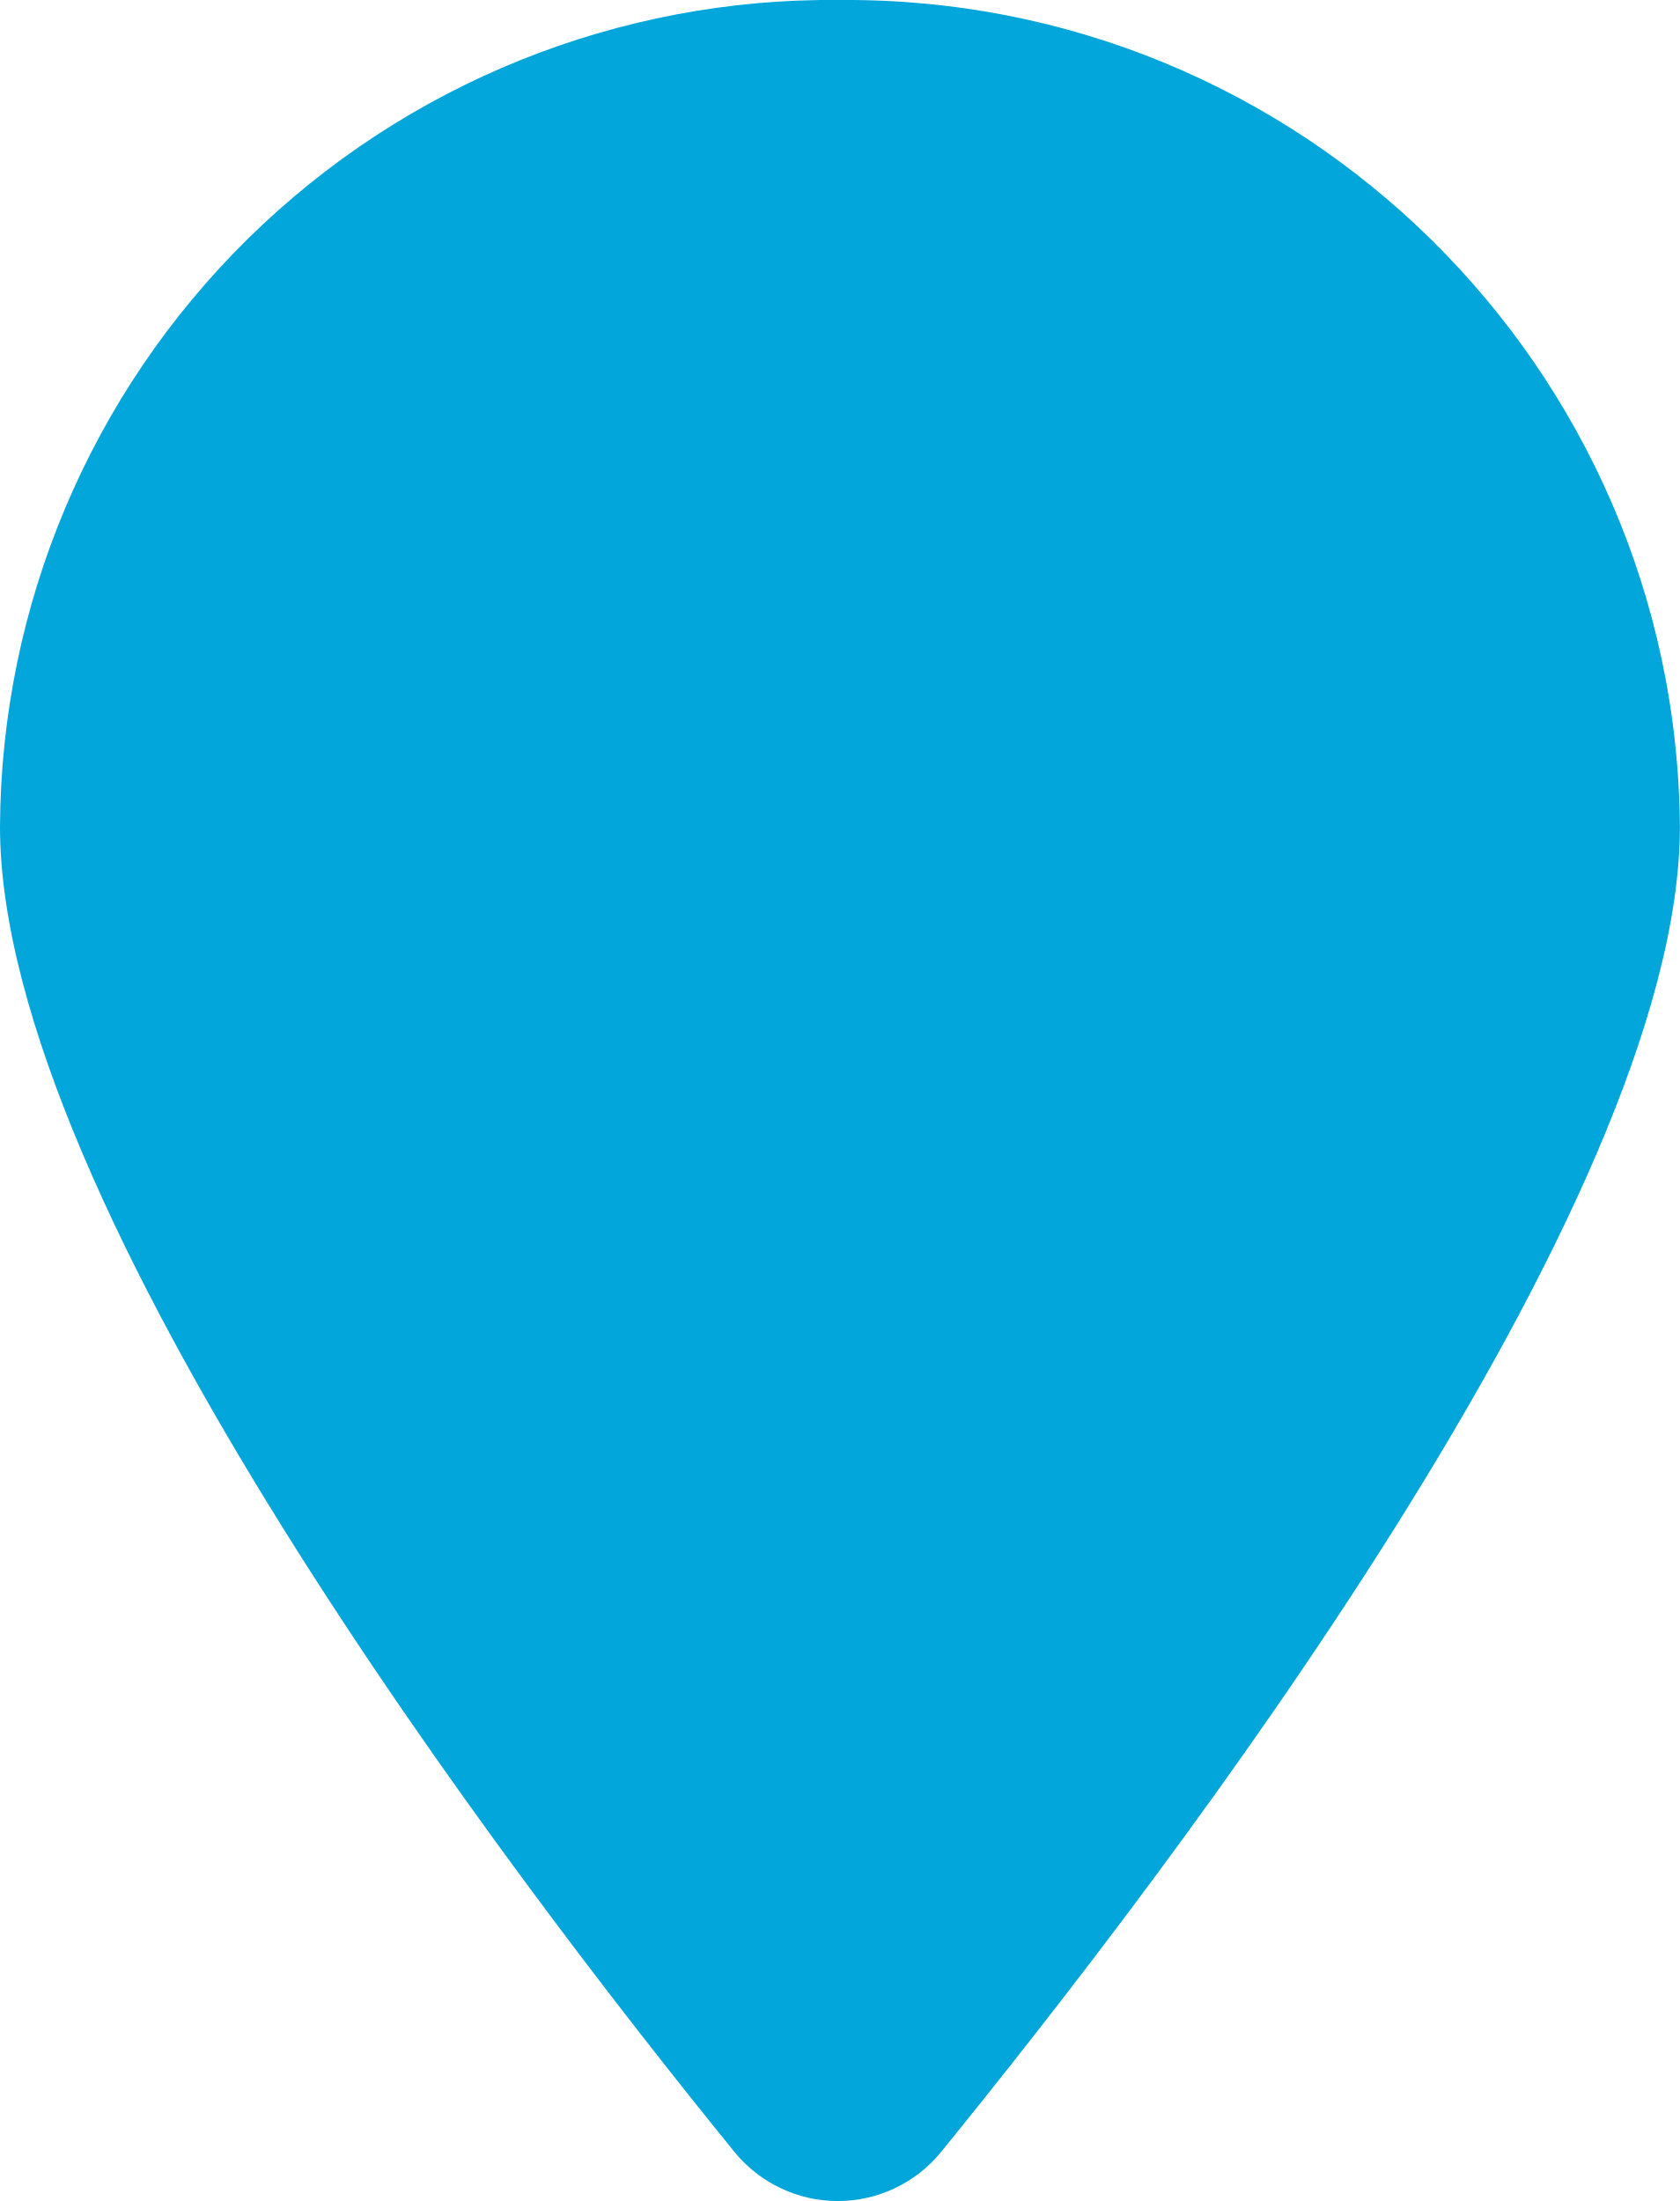
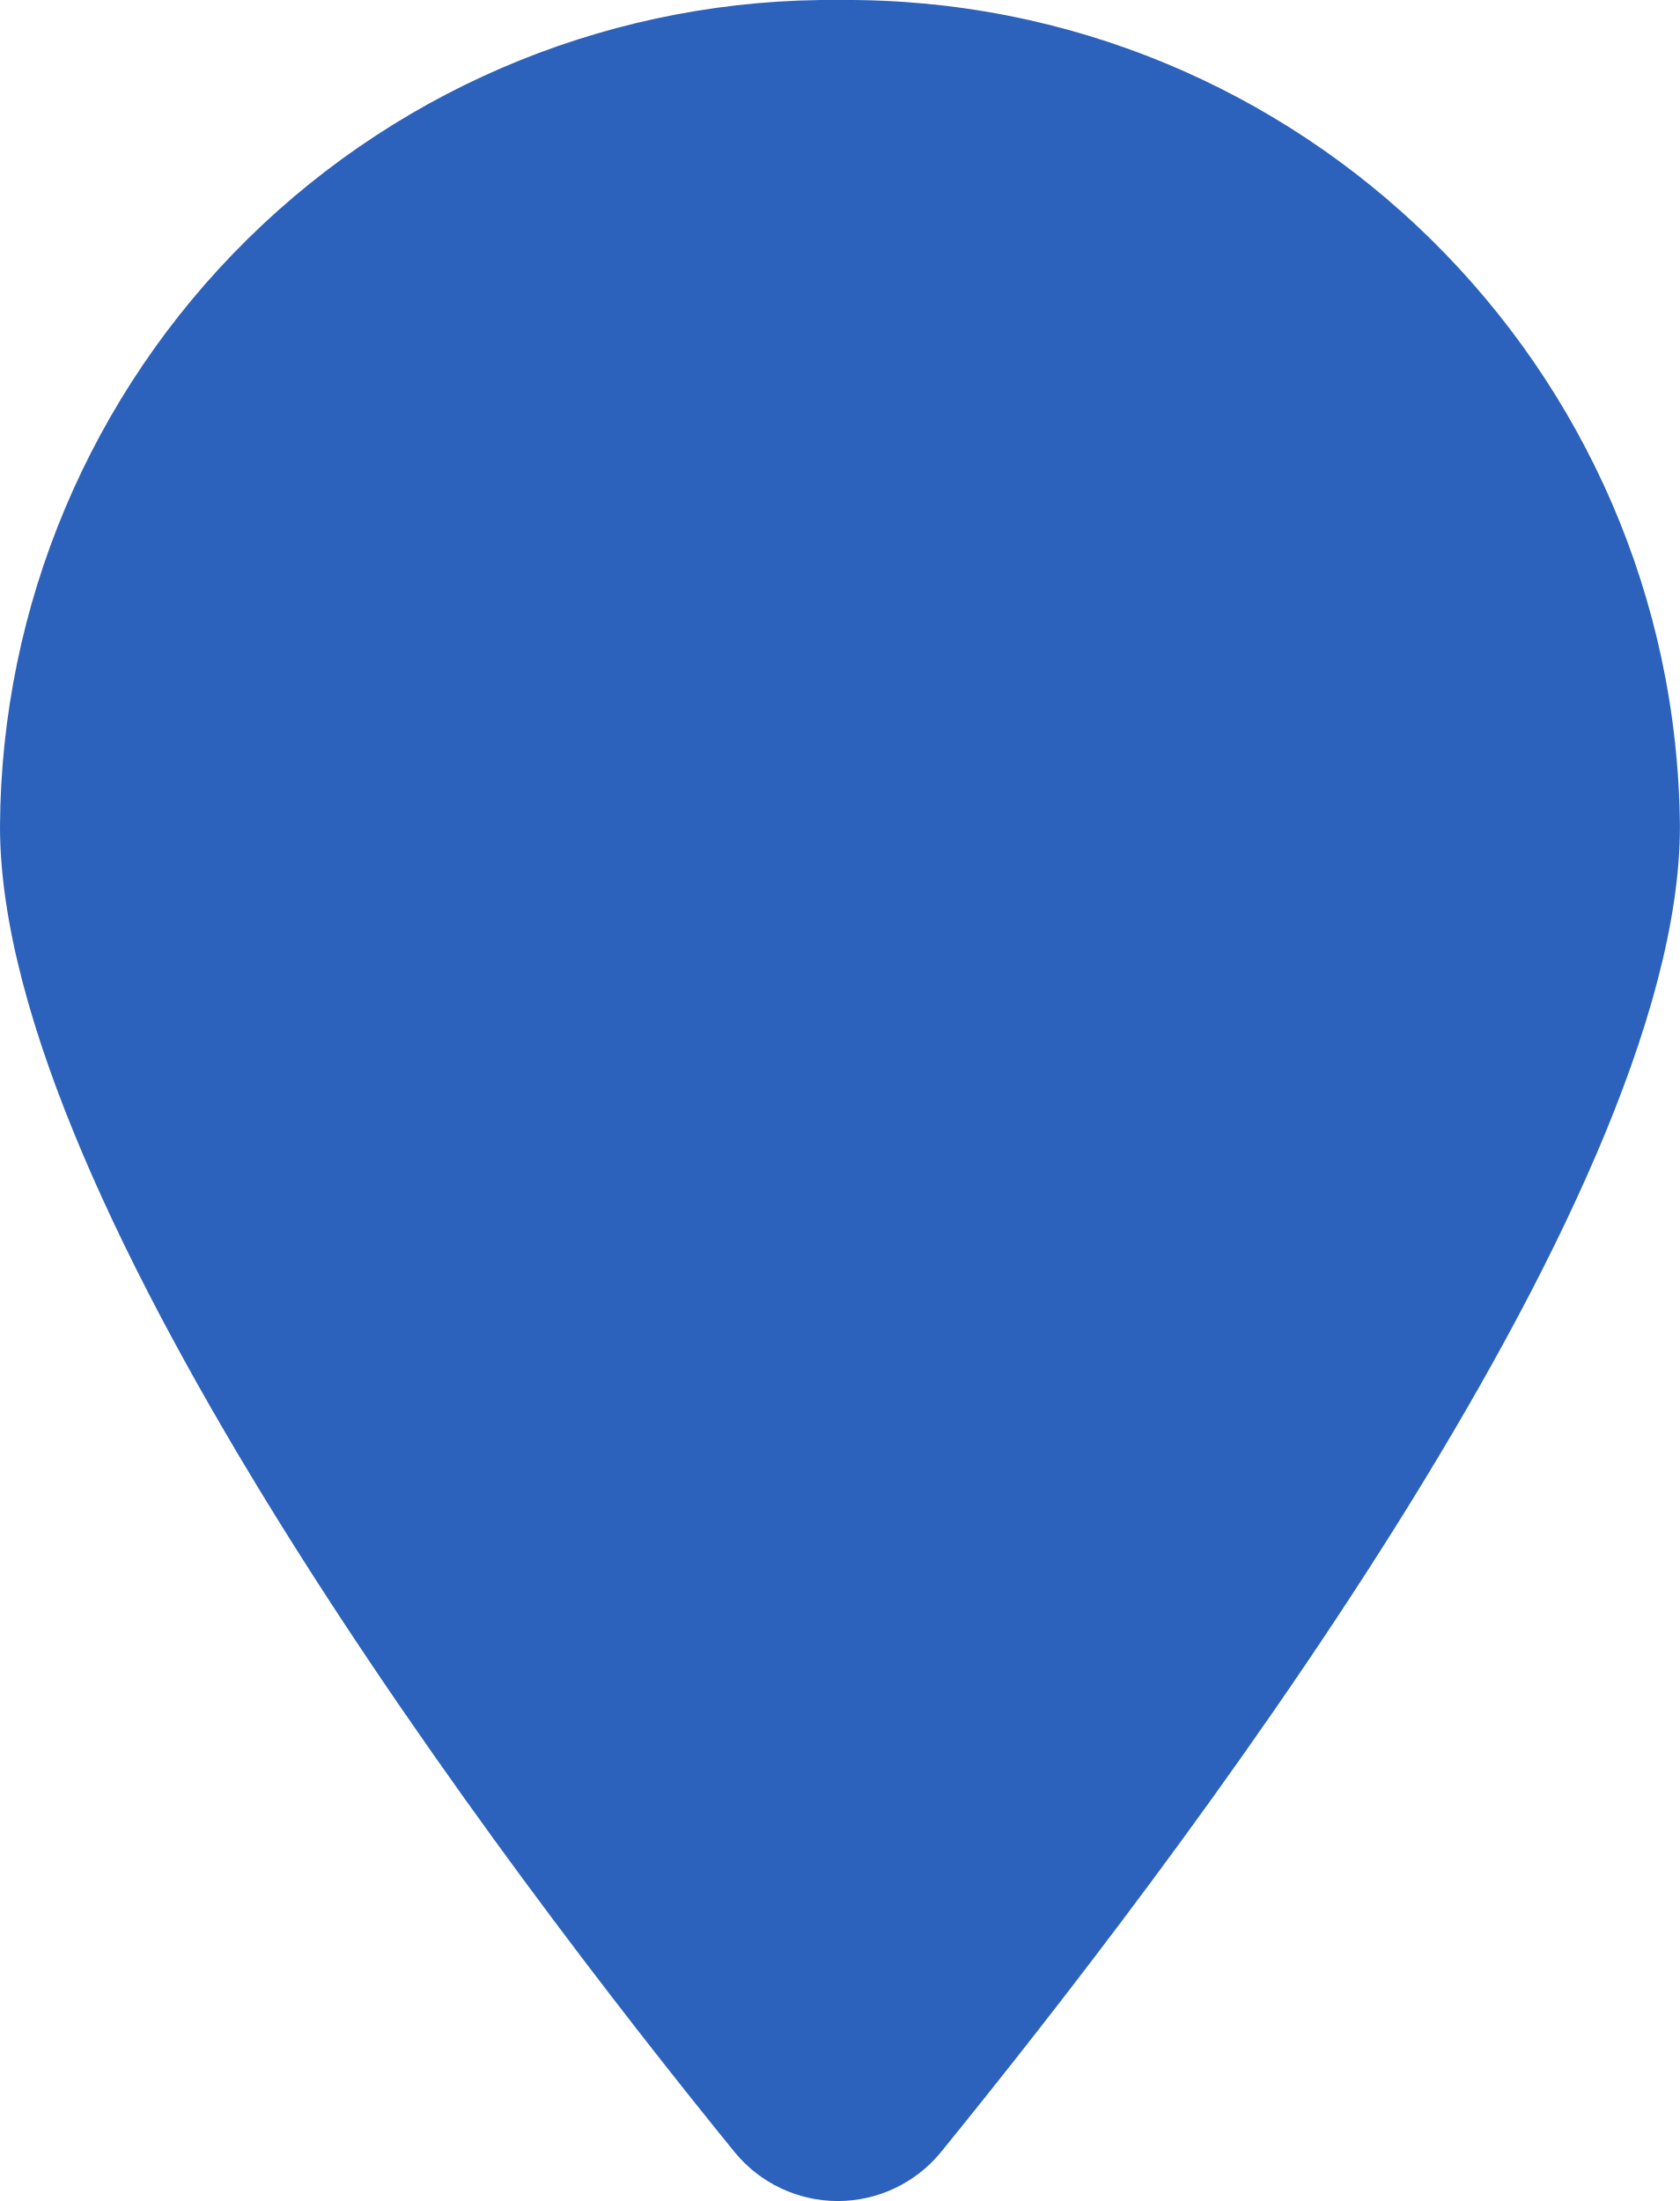
<svg xmlns="http://www.w3.org/2000/svg" id="Vector" width="29" height="38" viewBox="0 0 29 38">
-   <path id="Path_189" data-name="Path 189" d="M29,14.271c0,6.541-8.836,18.062-12.763,22.893a2.3,2.3,0,0,1-3.549,0C8.76,32.333,0,20.812,0,14.271A14.343,14.343,0,0,1,14.5,0,14.391,14.391,0,0,1,29,14.271Z" fill="#02a6db" />
+   <path id="Path_189" data-name="Path 189" d="M29,14.271c0,6.541-8.836,18.062-12.763,22.893a2.3,2.3,0,0,1-3.549,0C8.76,32.333,0,20.812,0,14.271A14.343,14.343,0,0,1,14.5,0,14.391,14.391,0,0,1,29,14.271Z" fill="#2c62bb" />
</svg>
